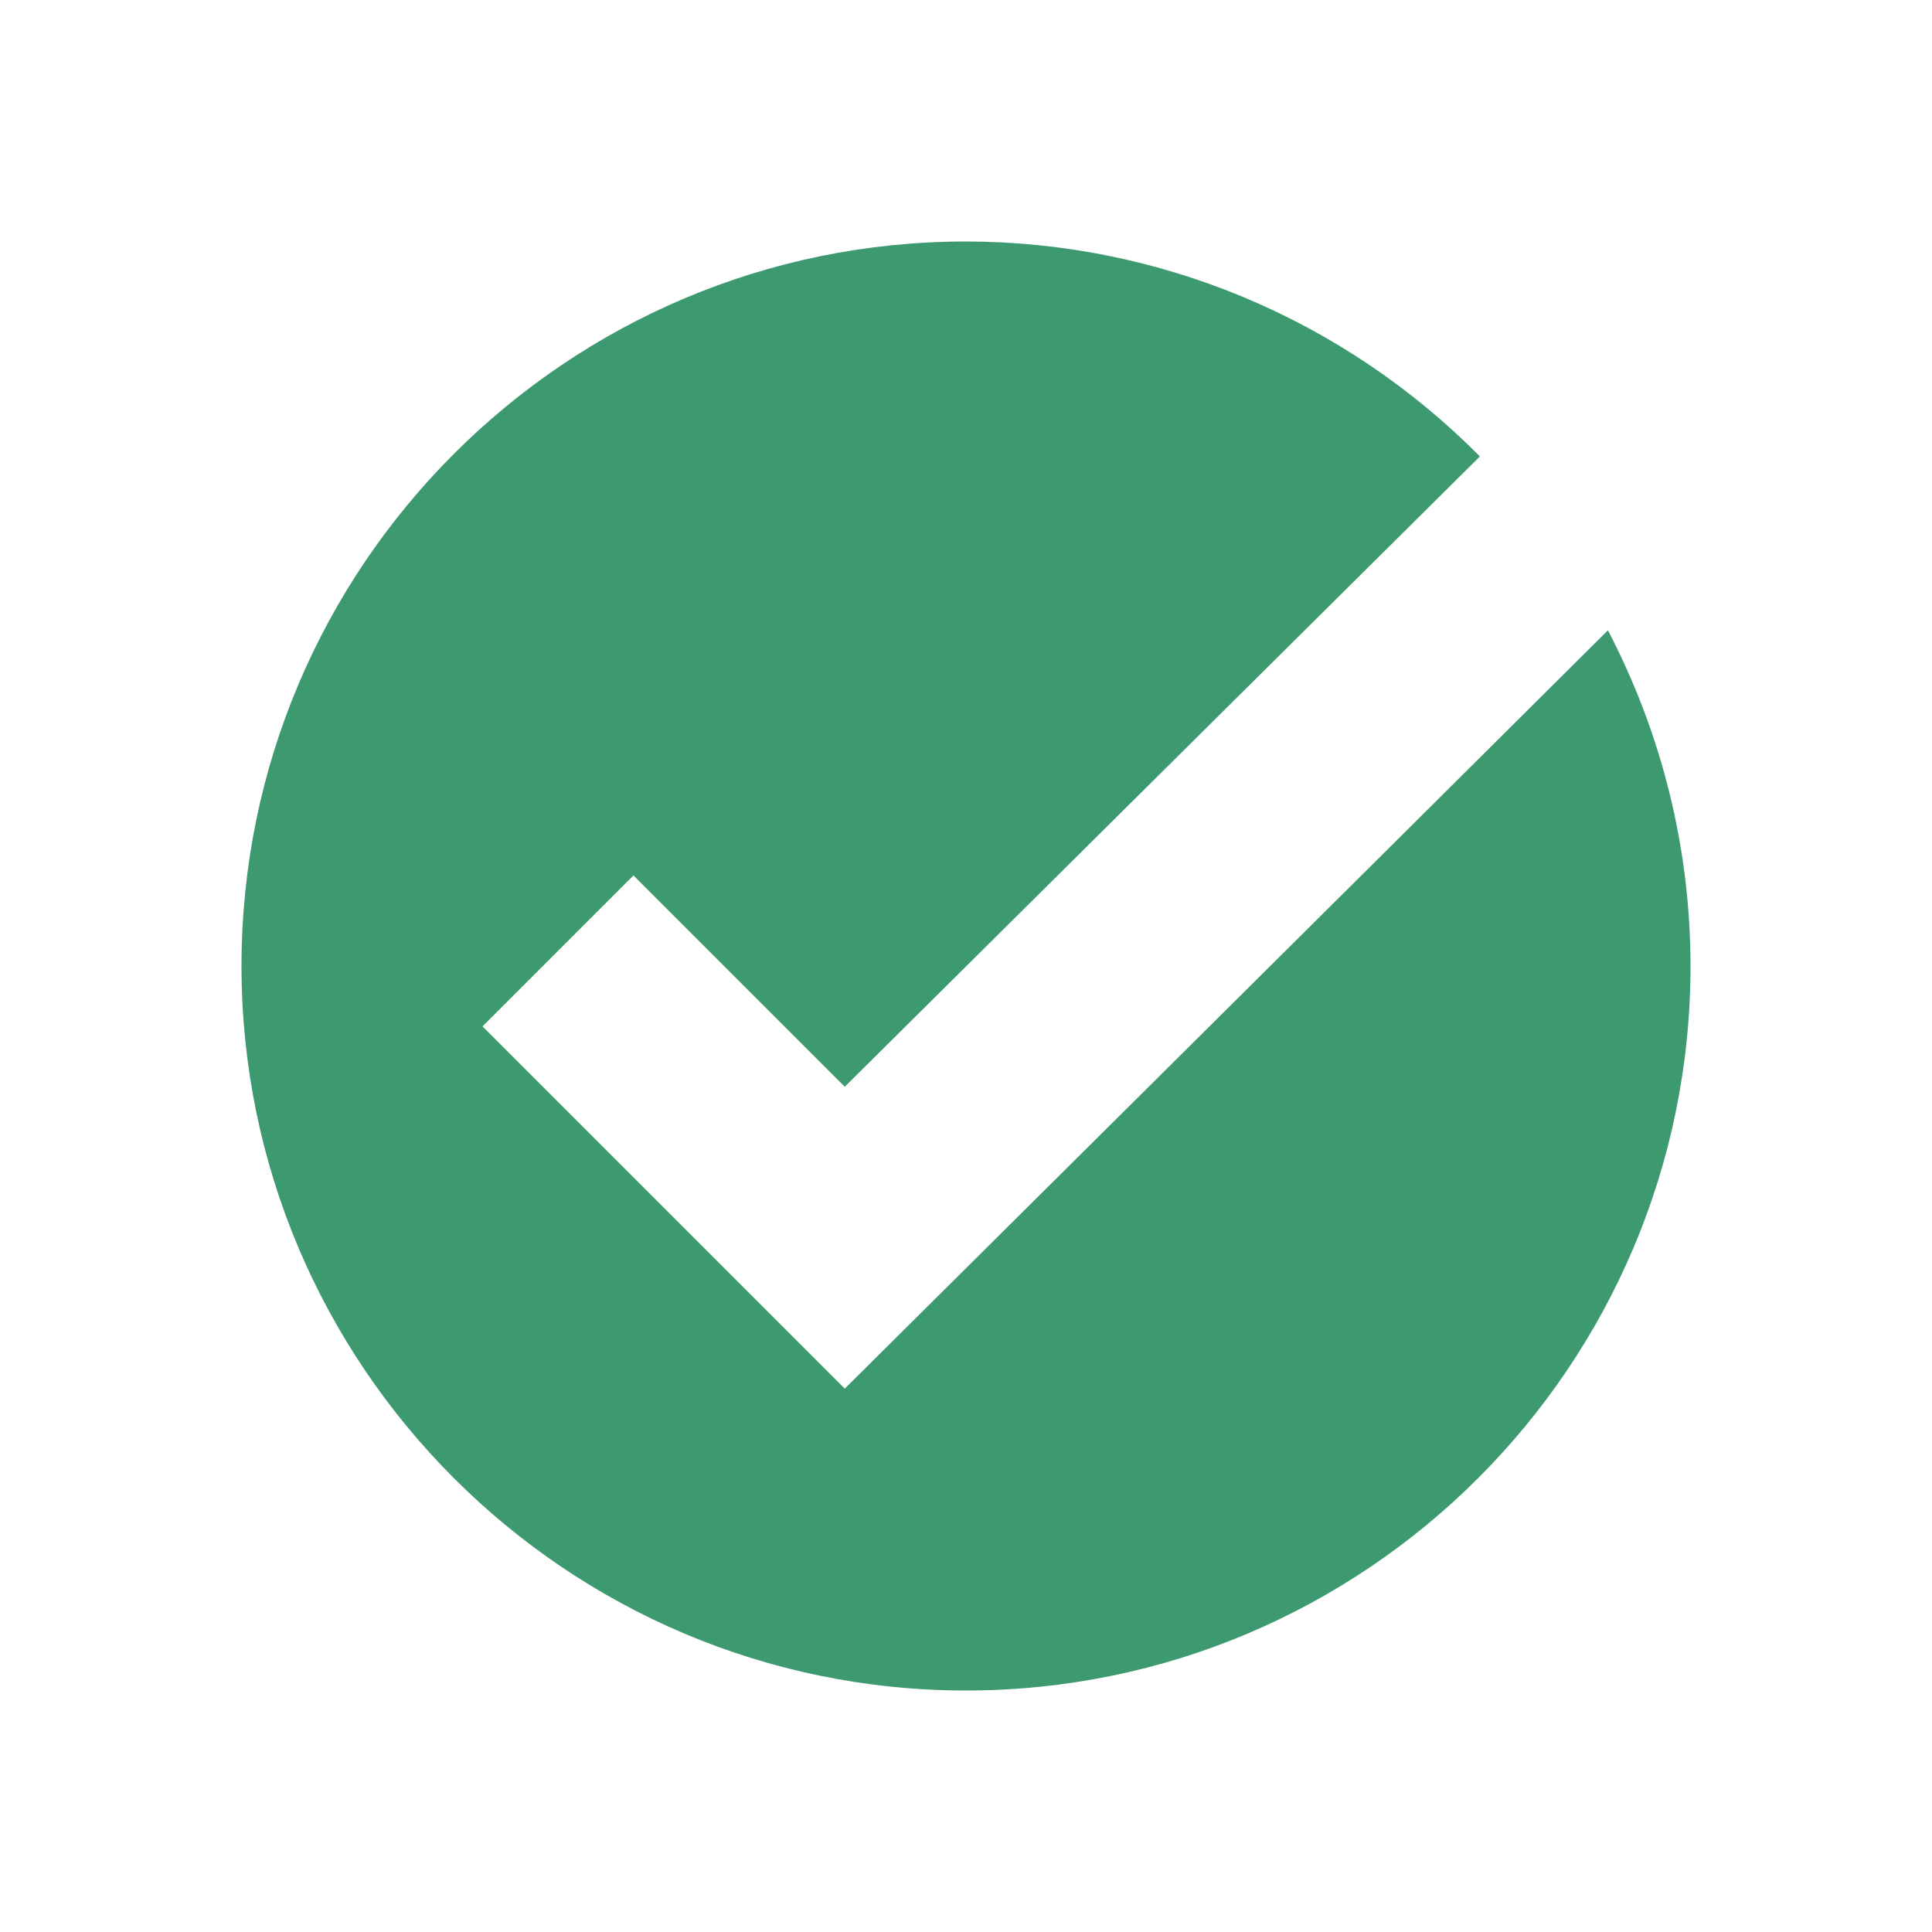
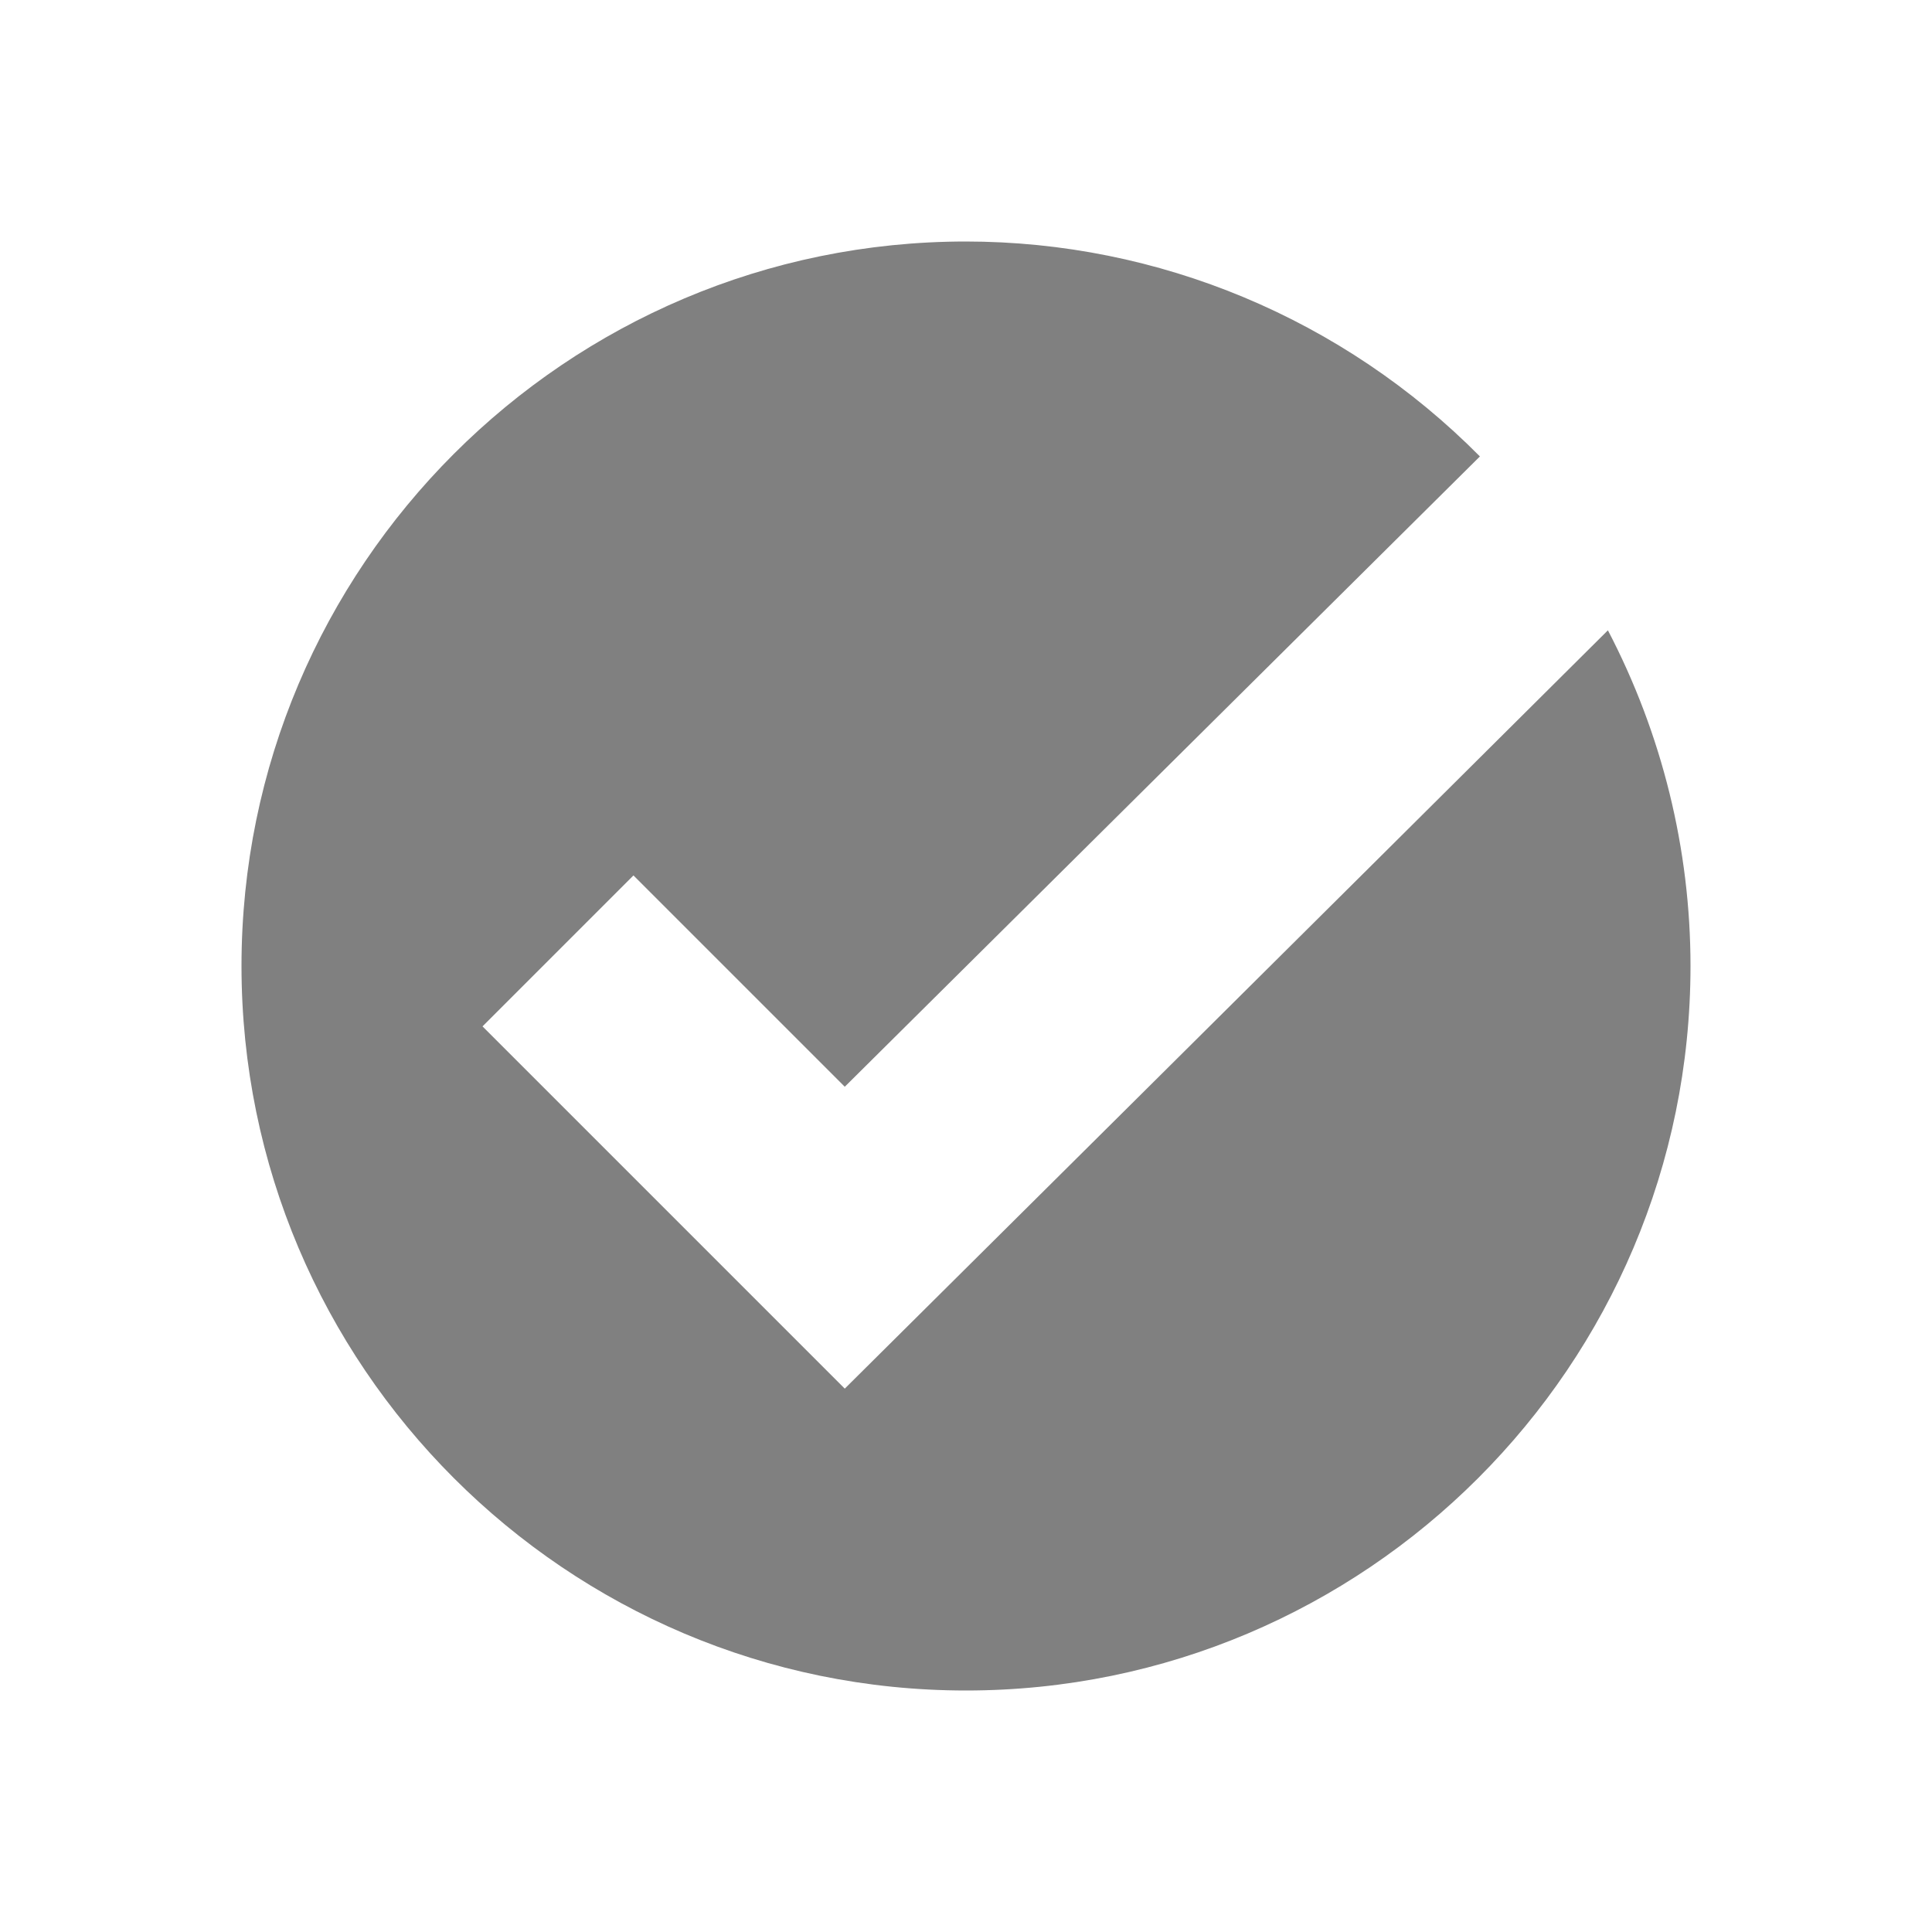
- <svg xmlns="http://www.w3.org/2000/svg" fill="#3d9970" stroke="none" viewBox="0 0 16 16">
+ <svg xmlns="http://www.w3.org/2000/svg" fill="gray" stroke="none" viewBox="0 0 16 16">
  <path d="m8 2c-3.31-0-6 2.69-6 6-0 3.31 2.69 6 6 6 3.31 0 6-2.69 6-6-0-.967-.235-1.92-.684-2.78-2.1 2.09-6.32 6.28-6.32 6.28l-3-3 1.25-1.25 1.75 1.75 5.26-5.22c-1.13-1.14-2.66-1.78-4.26-1.78z" />
</svg>
